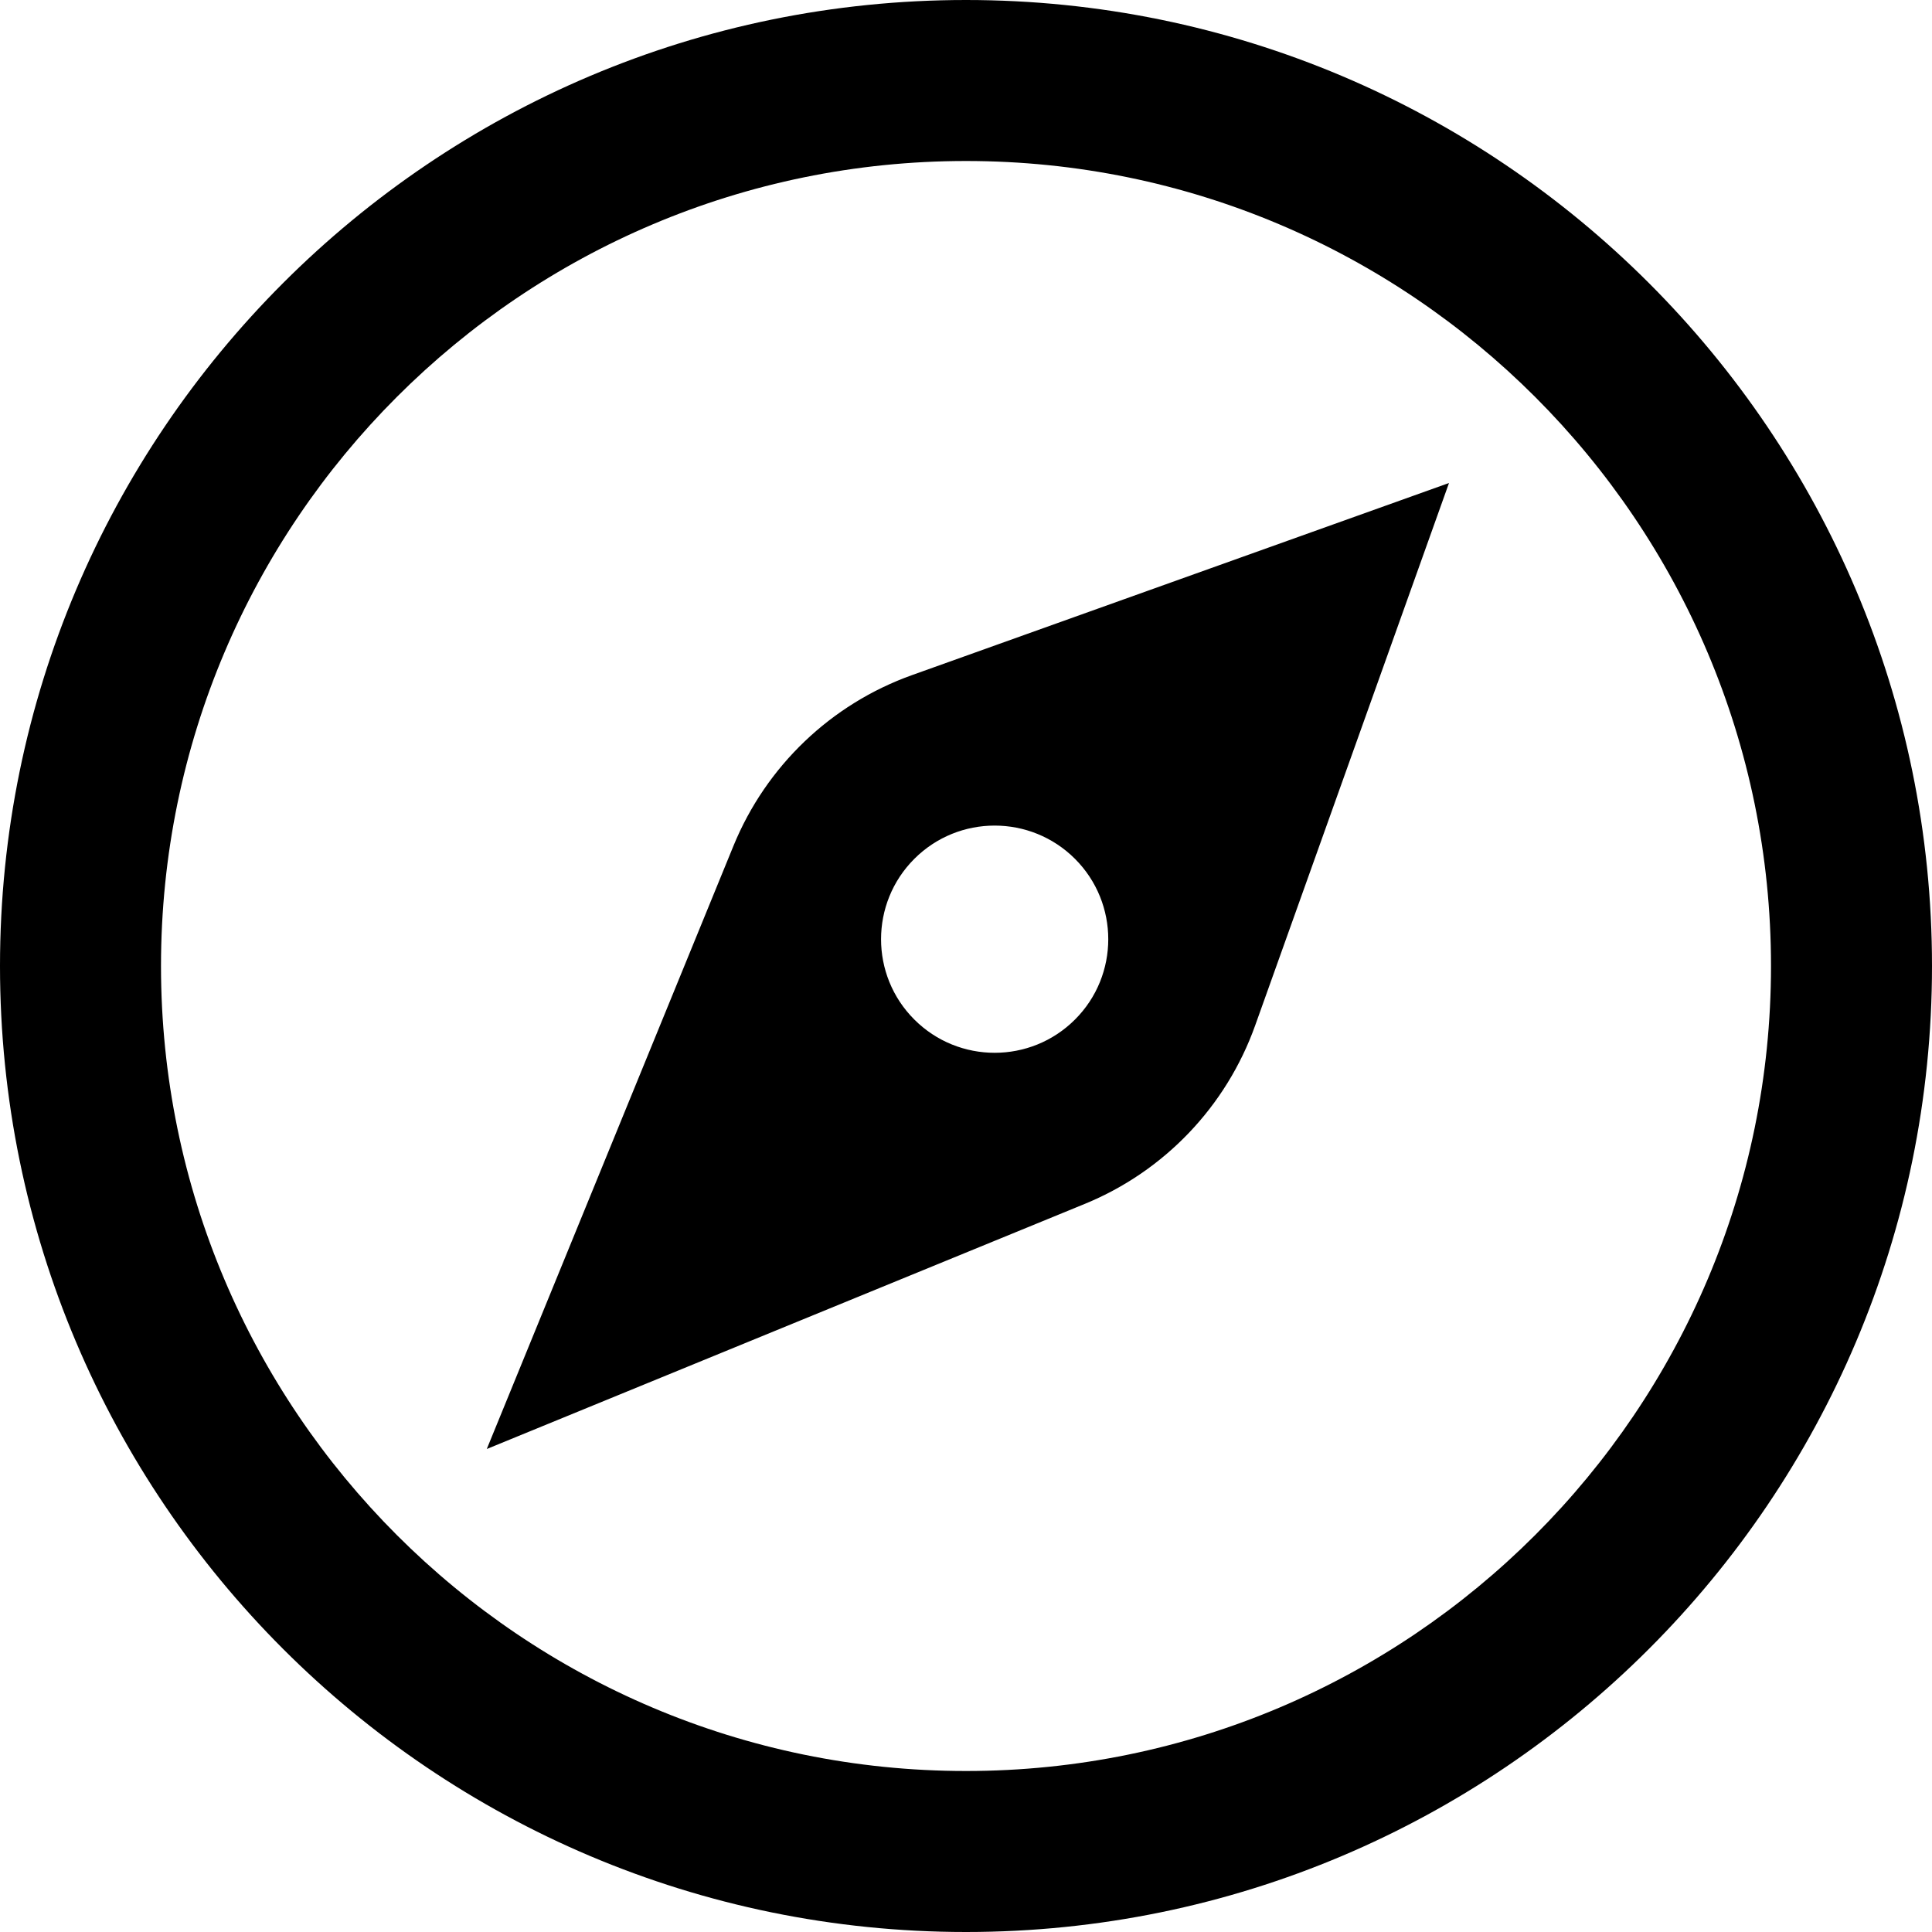
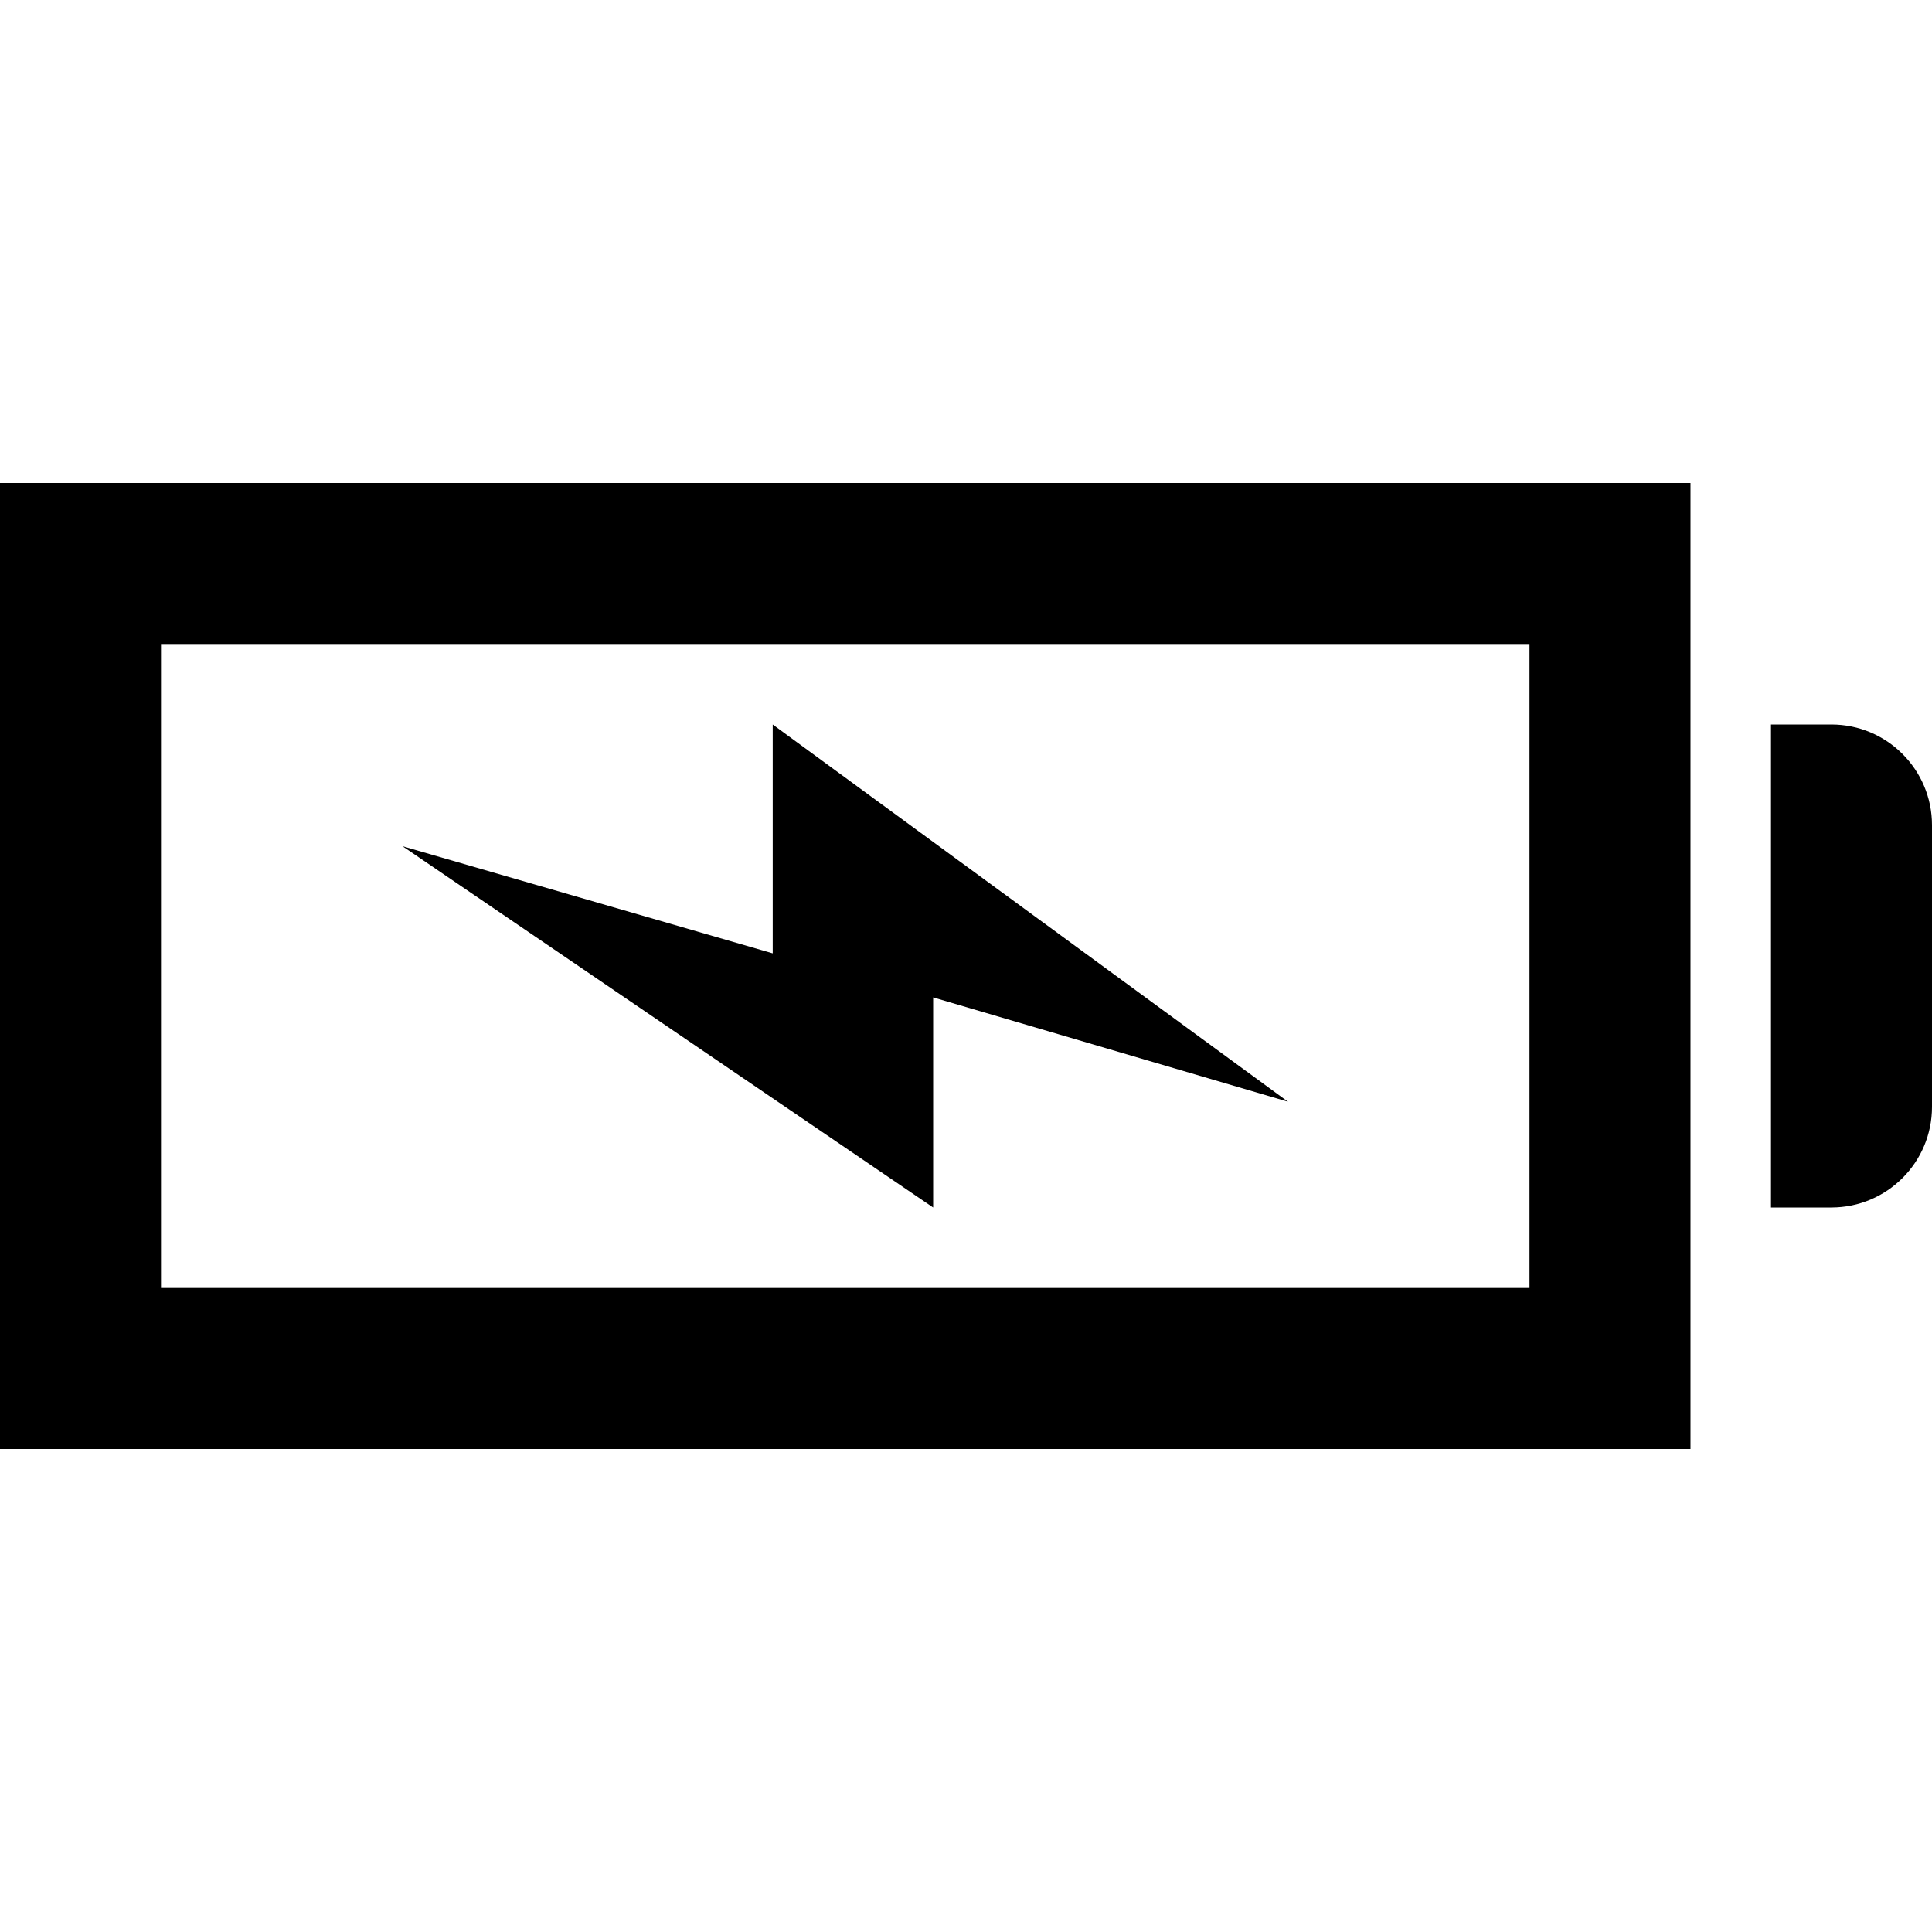
- <svg xmlns="http://www.w3.org/2000/svg" width="24" height="24" fill-rule="evenodd" clip-rule="evenodd">
-   <path d="M12 0c6.623 0 12 5.377 12 12s-5.377 12-12 12-12-5.377-12-12 5.377-12 12-12zm0 2c5.519 0 10 4.481 10 10s-4.481 10-10 10-10-4.481-10-10 4.481-10 10-10zm1.476 12.955c.988-.405 1.757-1.211 2.116-2.216l2.408-6.739-6.672 2.387c-1.006.36-1.811 1.131-2.216 2.119l-3.065 7.494 7.429-3.045zm-.122-4.286c.551.551.551 1.446 0 1.996-.551.551-1.445.551-1.996 0-.551-.55-.551-1.445 0-1.996.551-.551 1.445-.551 1.996 0z" />
+ <svg xmlns="http://www.w3.org/2000/svg" width="24" height="24" viewBox="0 0 24 24">
+   <path d="M19 8v8h-17v-8h17zm2-2h-21v12h21v-12zm1 9h.75c.69 0 1.25-.56 1.25-1.25v-3.5c0-.69-.56-1.25-1.25-1.25h-.75v6zm-17-4.488l6.592 4.488v-2.61l4.408 1.296-6.401-4.686v2.843l-4.599-1.331z" />
</svg>
